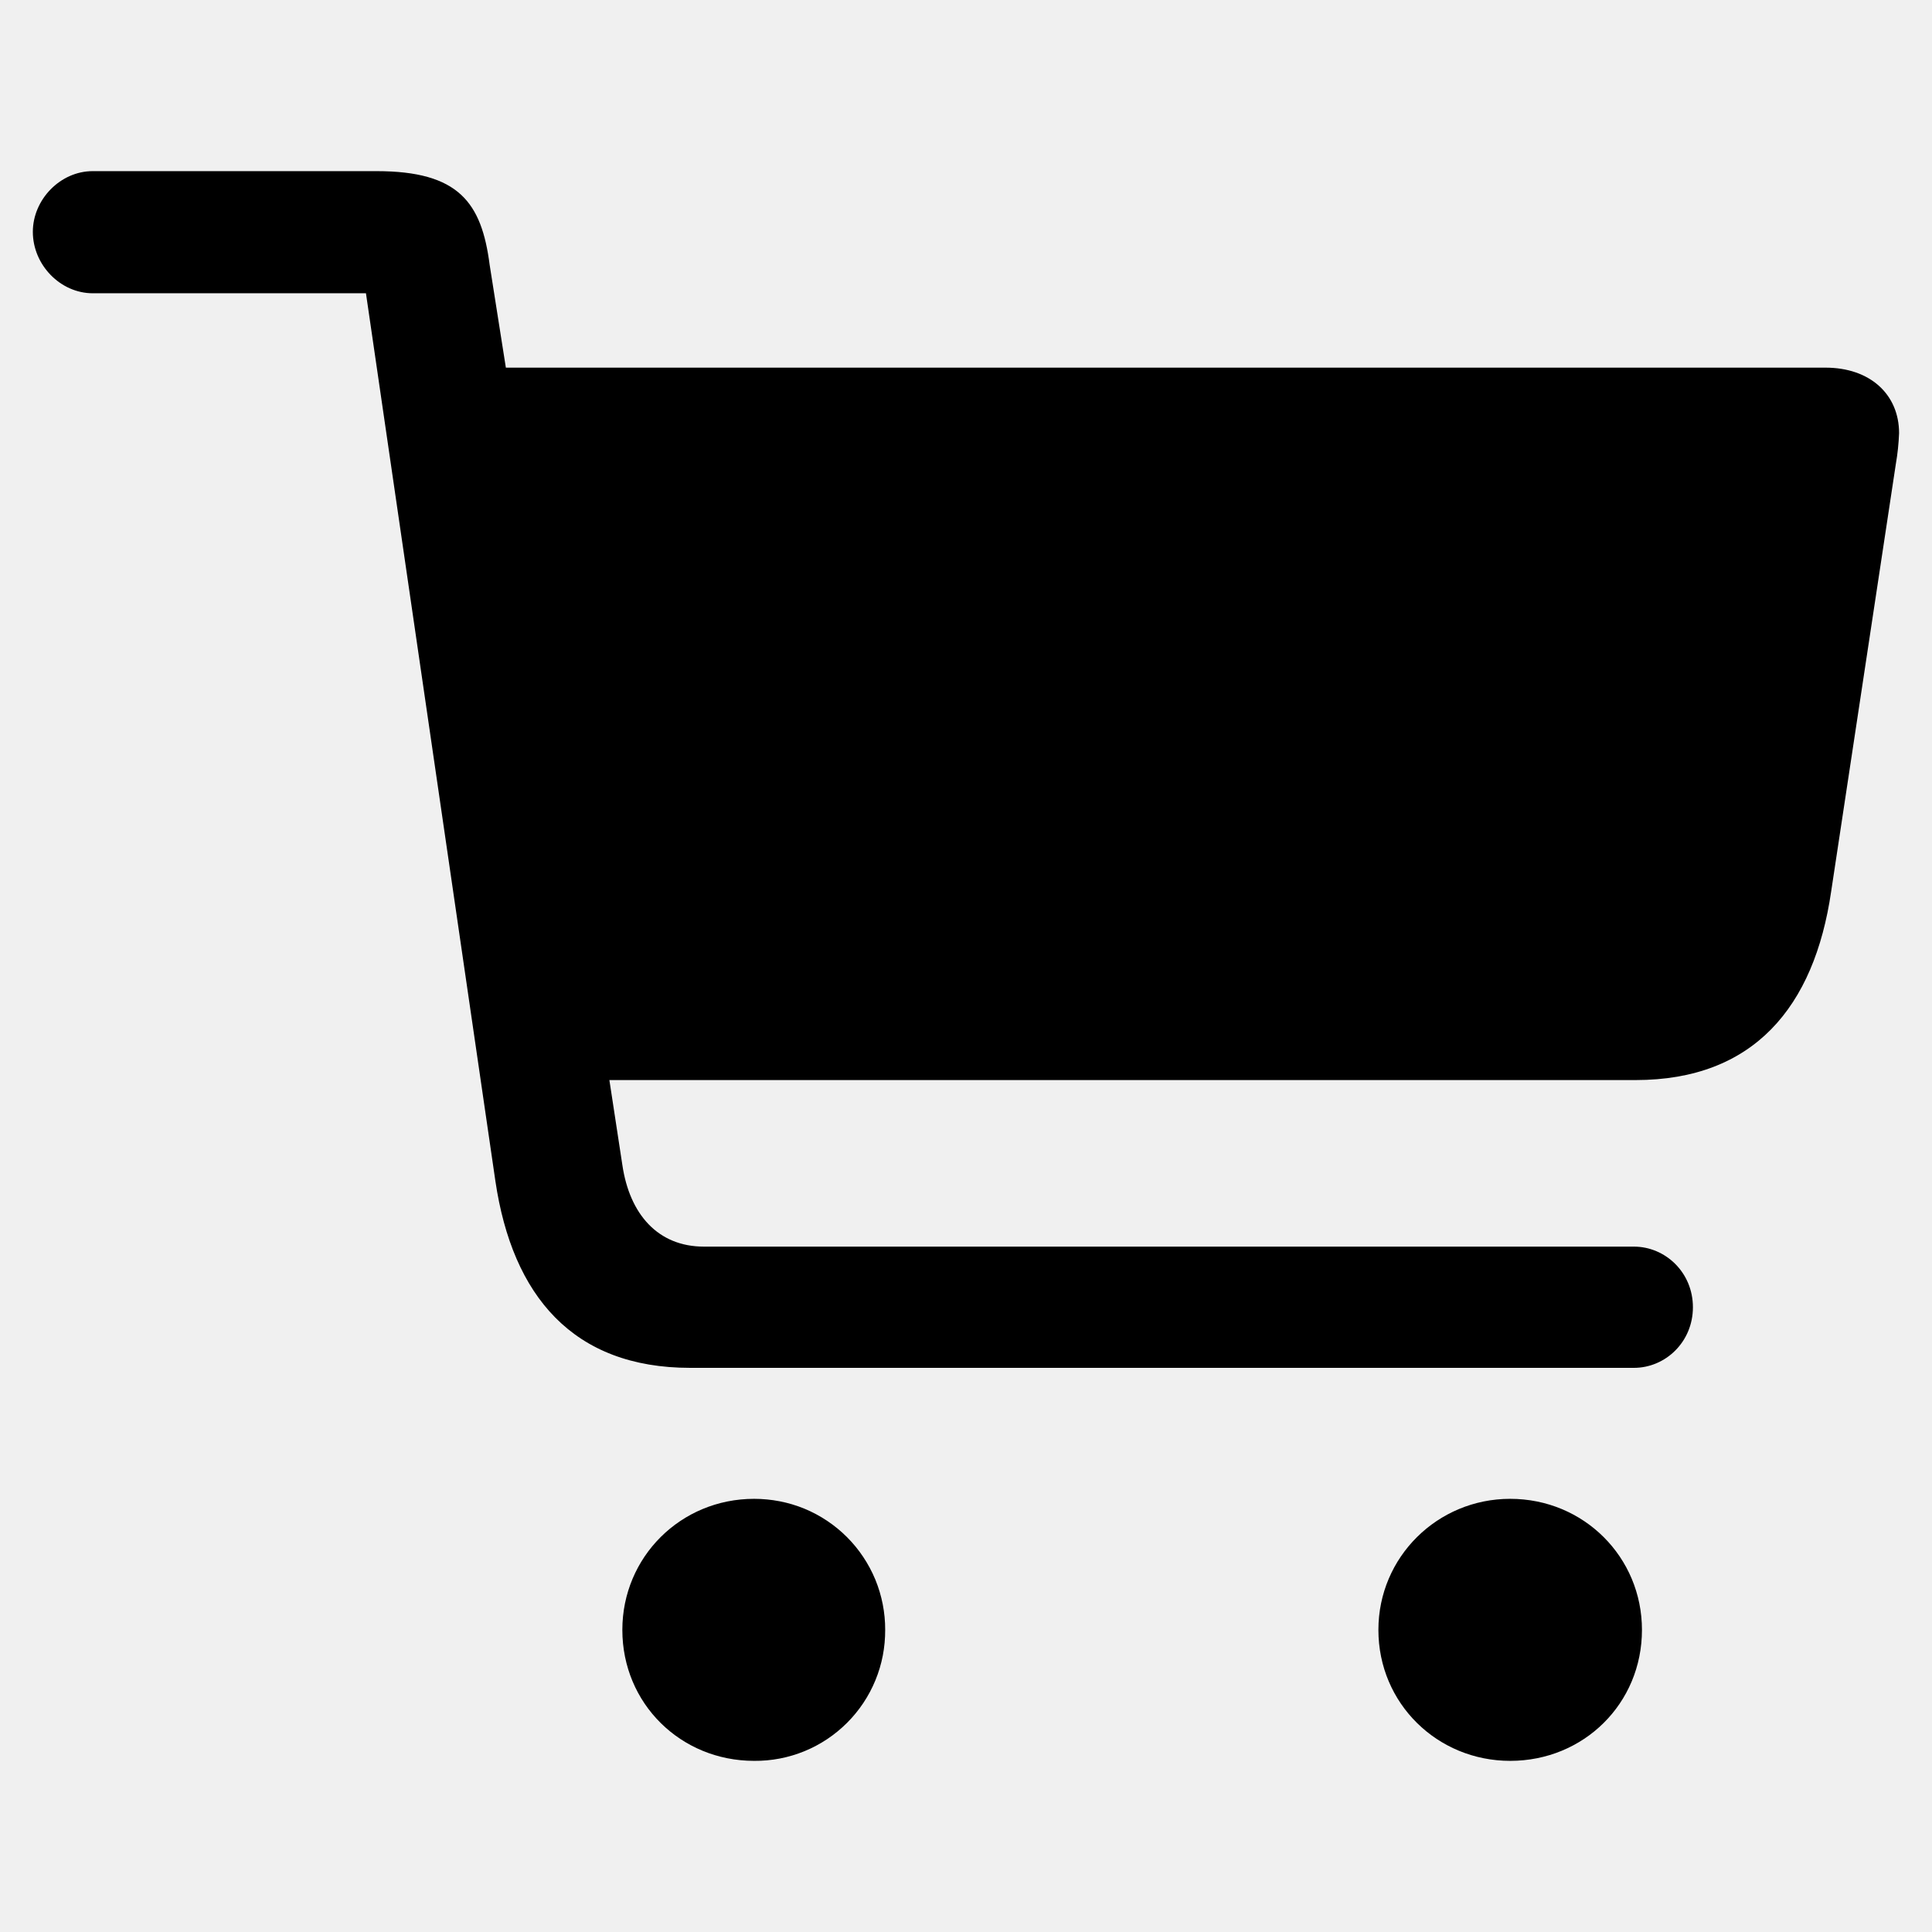
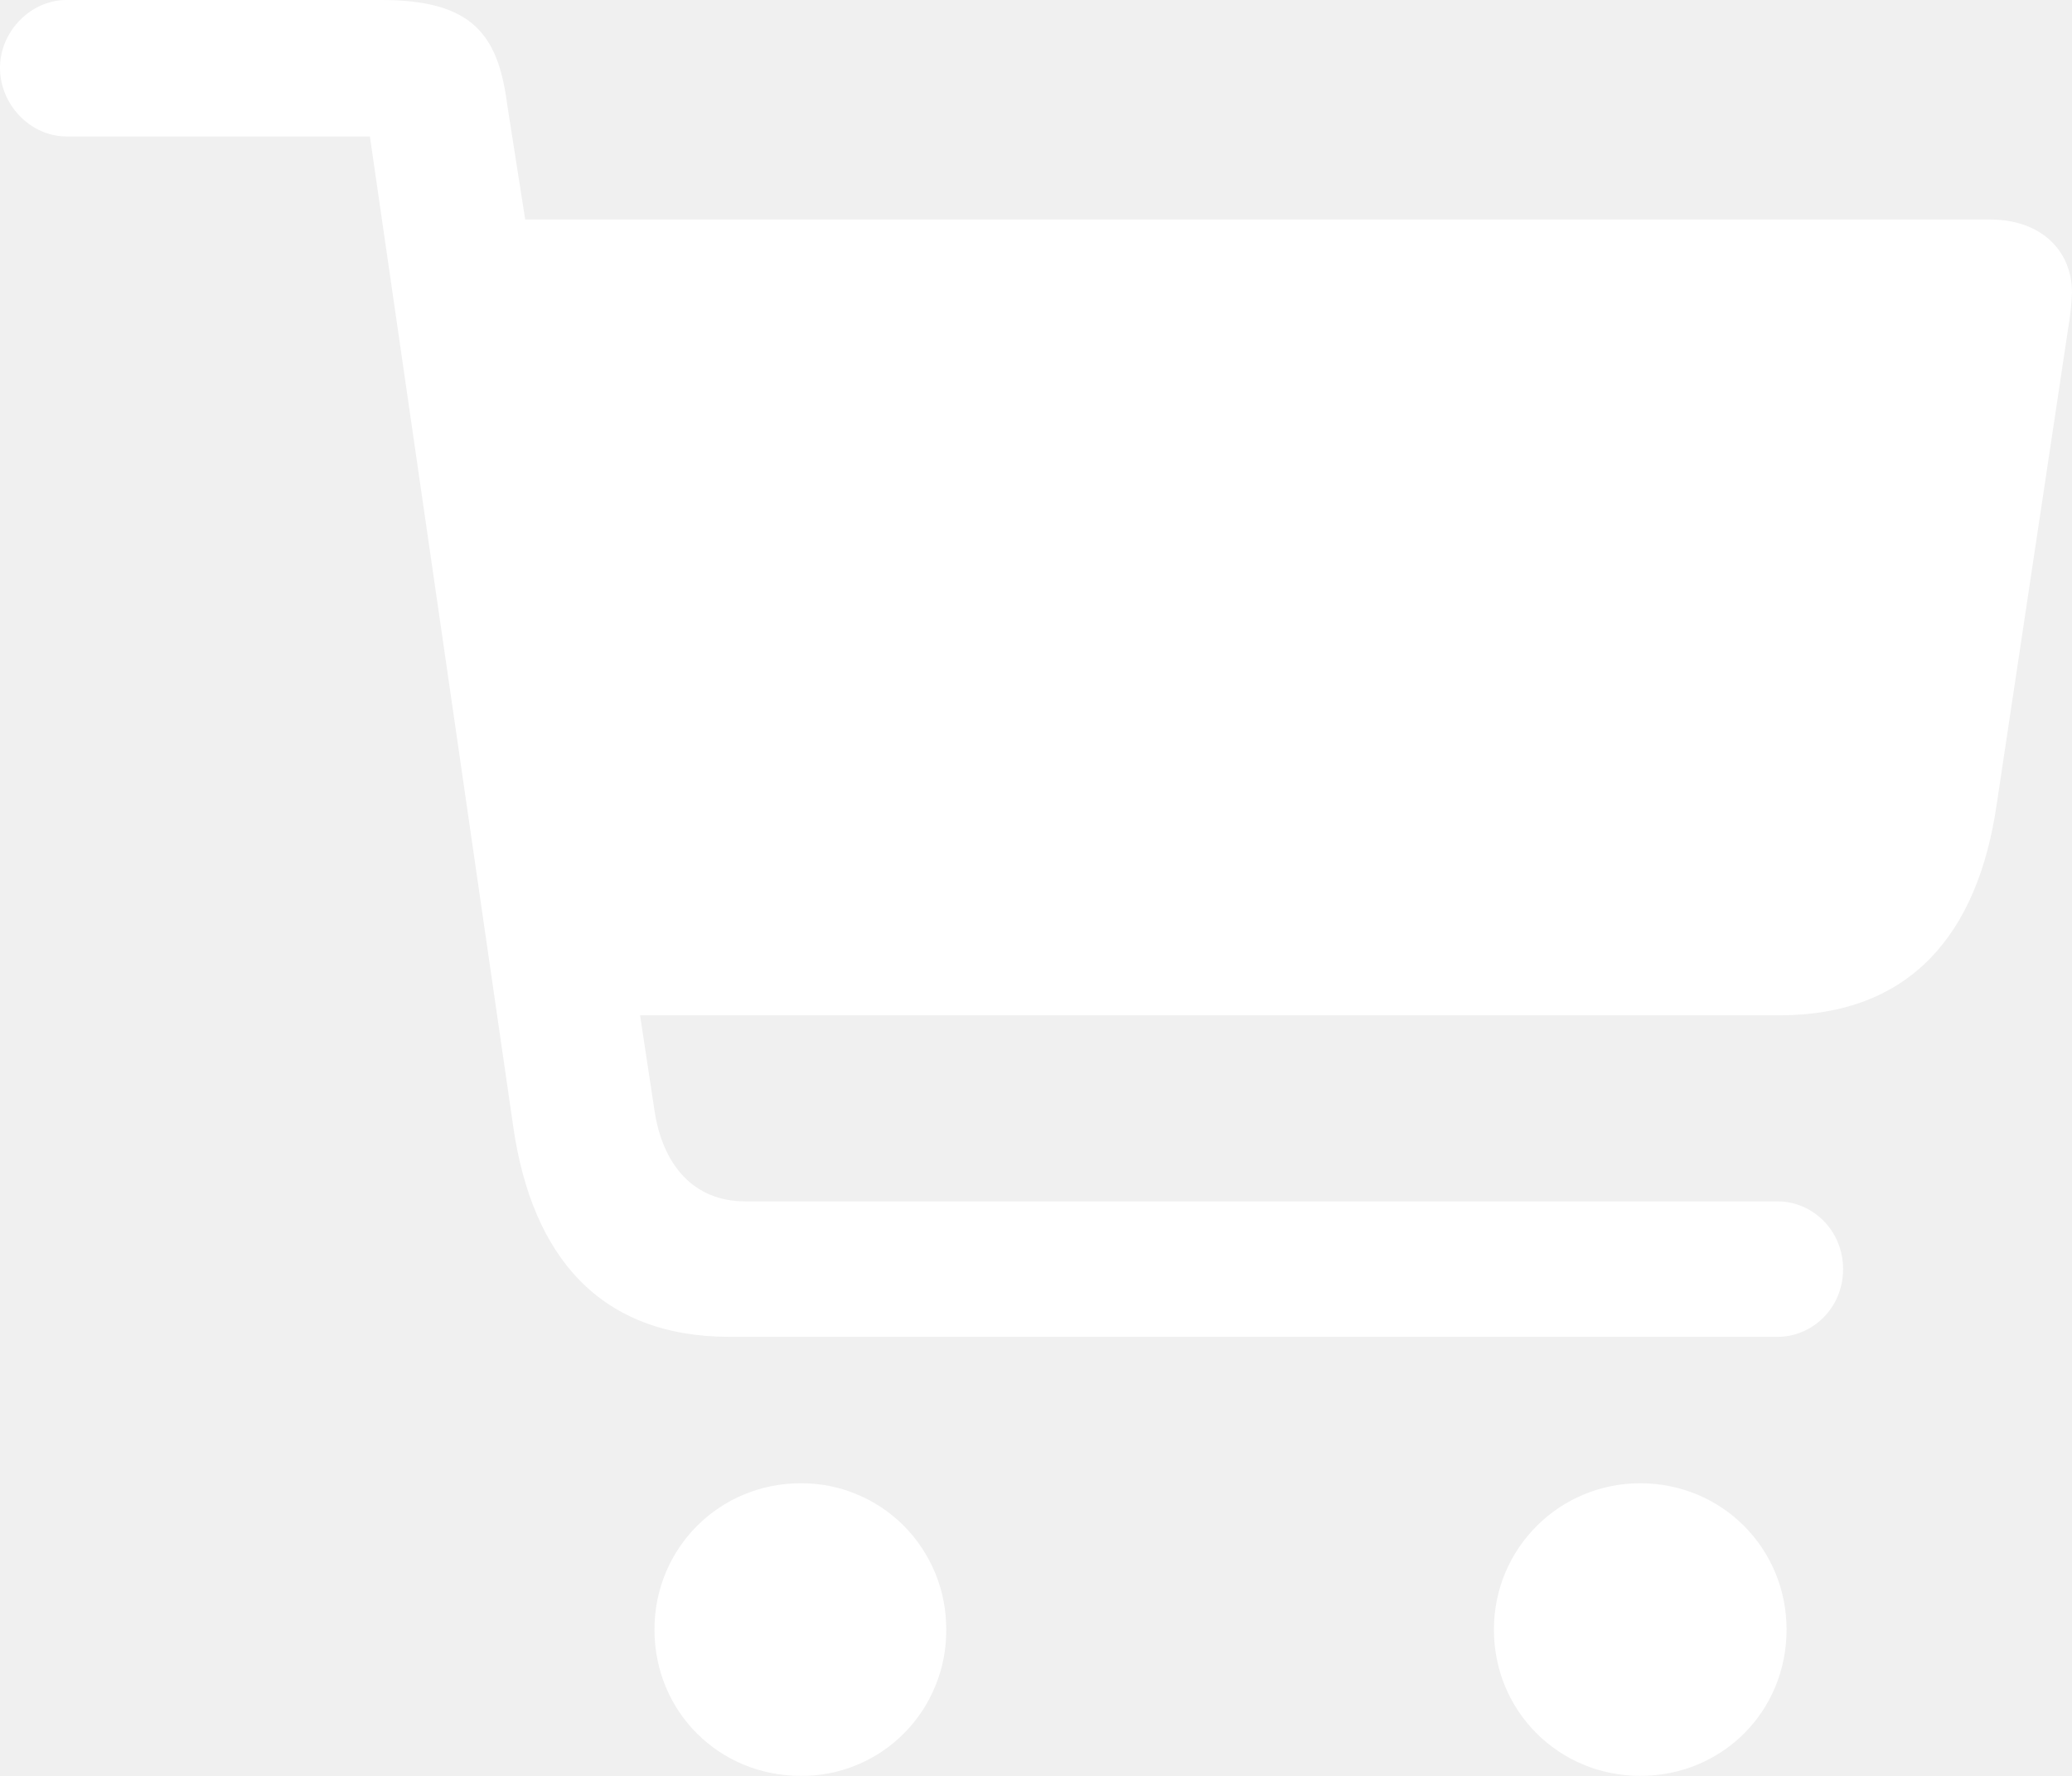
- <svg xmlns="http://www.w3.org/2000/svg" width="24" height="24" viewBox="0 0 24 24" fill="none">
-   <path d="M0.408 2.88C0.408 3.291 0.75 3.643 1.152 3.643H4.546L6.154 14.672C6.365 16.098 7.118 16.992 8.575 16.992H20.297C20.688 16.992 21.03 16.671 21.03 16.239C21.03 15.807 20.688 15.486 20.297 15.486H8.745C8.173 15.486 7.821 15.084 7.731 14.471L7.57 13.417H20.317C21.783 13.417 22.537 12.512 22.747 11.076L23.551 5.762C23.573 5.636 23.586 5.509 23.591 5.381C23.591 4.899 23.23 4.567 22.677 4.567H6.284L6.083 3.292C5.983 2.518 5.702 2.126 4.678 2.126H1.151C0.75 2.126 0.408 2.478 0.408 2.88ZM7.731 20.247C7.731 21.161 8.455 21.874 9.368 21.874C9.583 21.876 9.795 21.835 9.993 21.754C10.191 21.673 10.371 21.553 10.523 21.401C10.674 21.25 10.794 21.07 10.875 20.872C10.957 20.673 10.997 20.461 10.996 20.247C10.997 20.033 10.955 19.821 10.874 19.623C10.792 19.425 10.672 19.245 10.521 19.094C10.37 18.943 10.19 18.823 9.992 18.741C9.794 18.66 9.582 18.619 9.368 18.619C8.455 18.619 7.731 19.343 7.731 20.247ZM17.123 20.247C17.123 21.161 17.856 21.874 18.76 21.874C19.674 21.874 20.397 21.161 20.397 20.247C20.397 19.343 19.674 18.619 18.76 18.619C17.856 18.619 17.123 19.343 17.123 20.247Z" fill="black" />
+ <svg xmlns="http://www.w3.org/2000/svg" width="21" height="18" viewBox="0 0 21 18" fill="none">
+   <path d="M0 0.687C0 1.062 0.309 1.383 0.674 1.383H3.749L5.204 11.435C5.396 12.735 6.078 13.55 7.397 13.55H18.016C18.37 13.55 18.68 13.257 18.68 12.864C18.68 12.47 18.37 12.177 18.016 12.177H7.552C7.033 12.177 6.715 11.811 6.633 11.253L6.487 10.291H18.034C19.362 10.291 20.045 9.467 20.236 8.158L20.963 3.315C20.983 3.2 20.995 3.083 21 2.967C21 2.527 20.672 2.225 20.172 2.225H5.323L5.141 1.063C5.05 0.357 4.795 0 3.867 0H0.673C0.309 0 0 0.321 0 0.687ZM6.633 16.517C6.633 17.35 7.289 18 8.116 18C8.31 18.002 8.503 17.964 8.682 17.89C8.862 17.816 9.025 17.707 9.162 17.569C9.299 17.431 9.408 17.267 9.481 17.086C9.555 16.905 9.592 16.712 9.59 16.517C9.591 16.322 9.554 16.128 9.48 15.948C9.406 15.768 9.298 15.604 9.161 15.466C9.024 15.328 8.861 15.219 8.681 15.145C8.502 15.07 8.31 15.033 8.116 15.034C7.289 15.034 6.633 15.693 6.633 16.517ZM15.141 16.517C15.141 17.35 15.805 18 16.624 18C17.452 18 18.107 17.35 18.107 16.517C18.107 15.693 17.452 15.034 16.624 15.034C15.805 15.034 15.141 15.693 15.141 16.517Z" fill="white" />
</svg>
